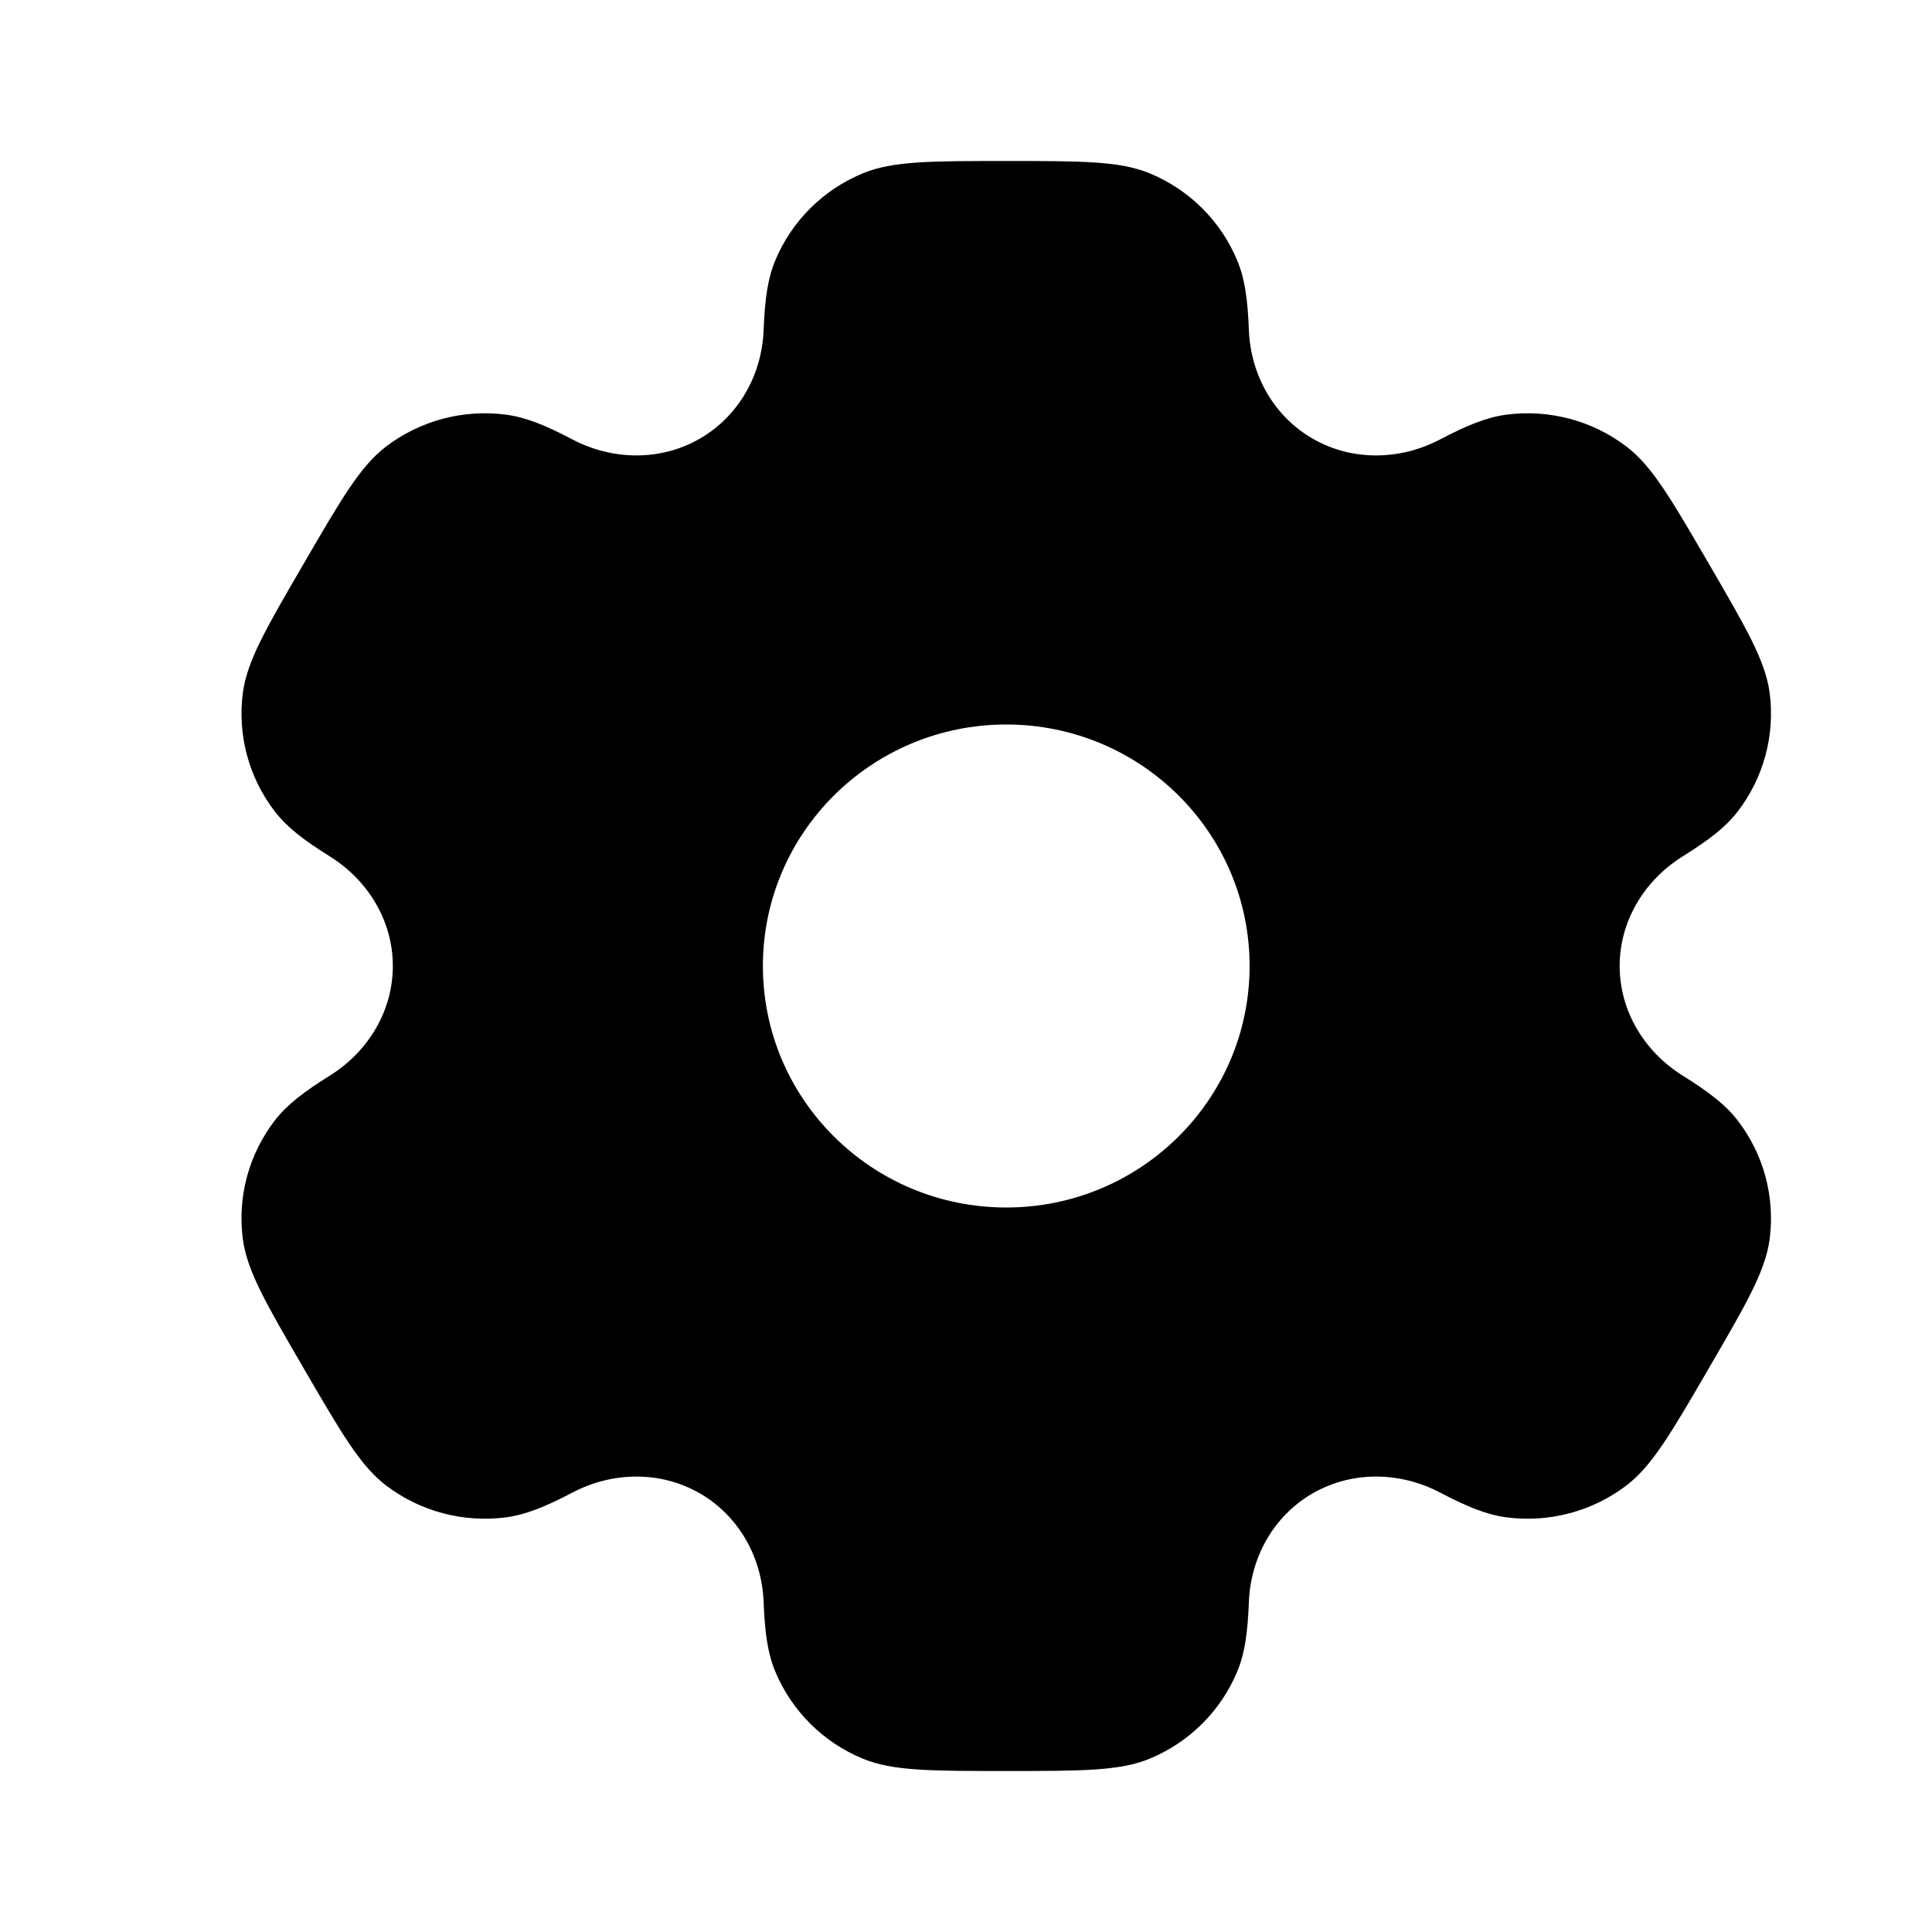
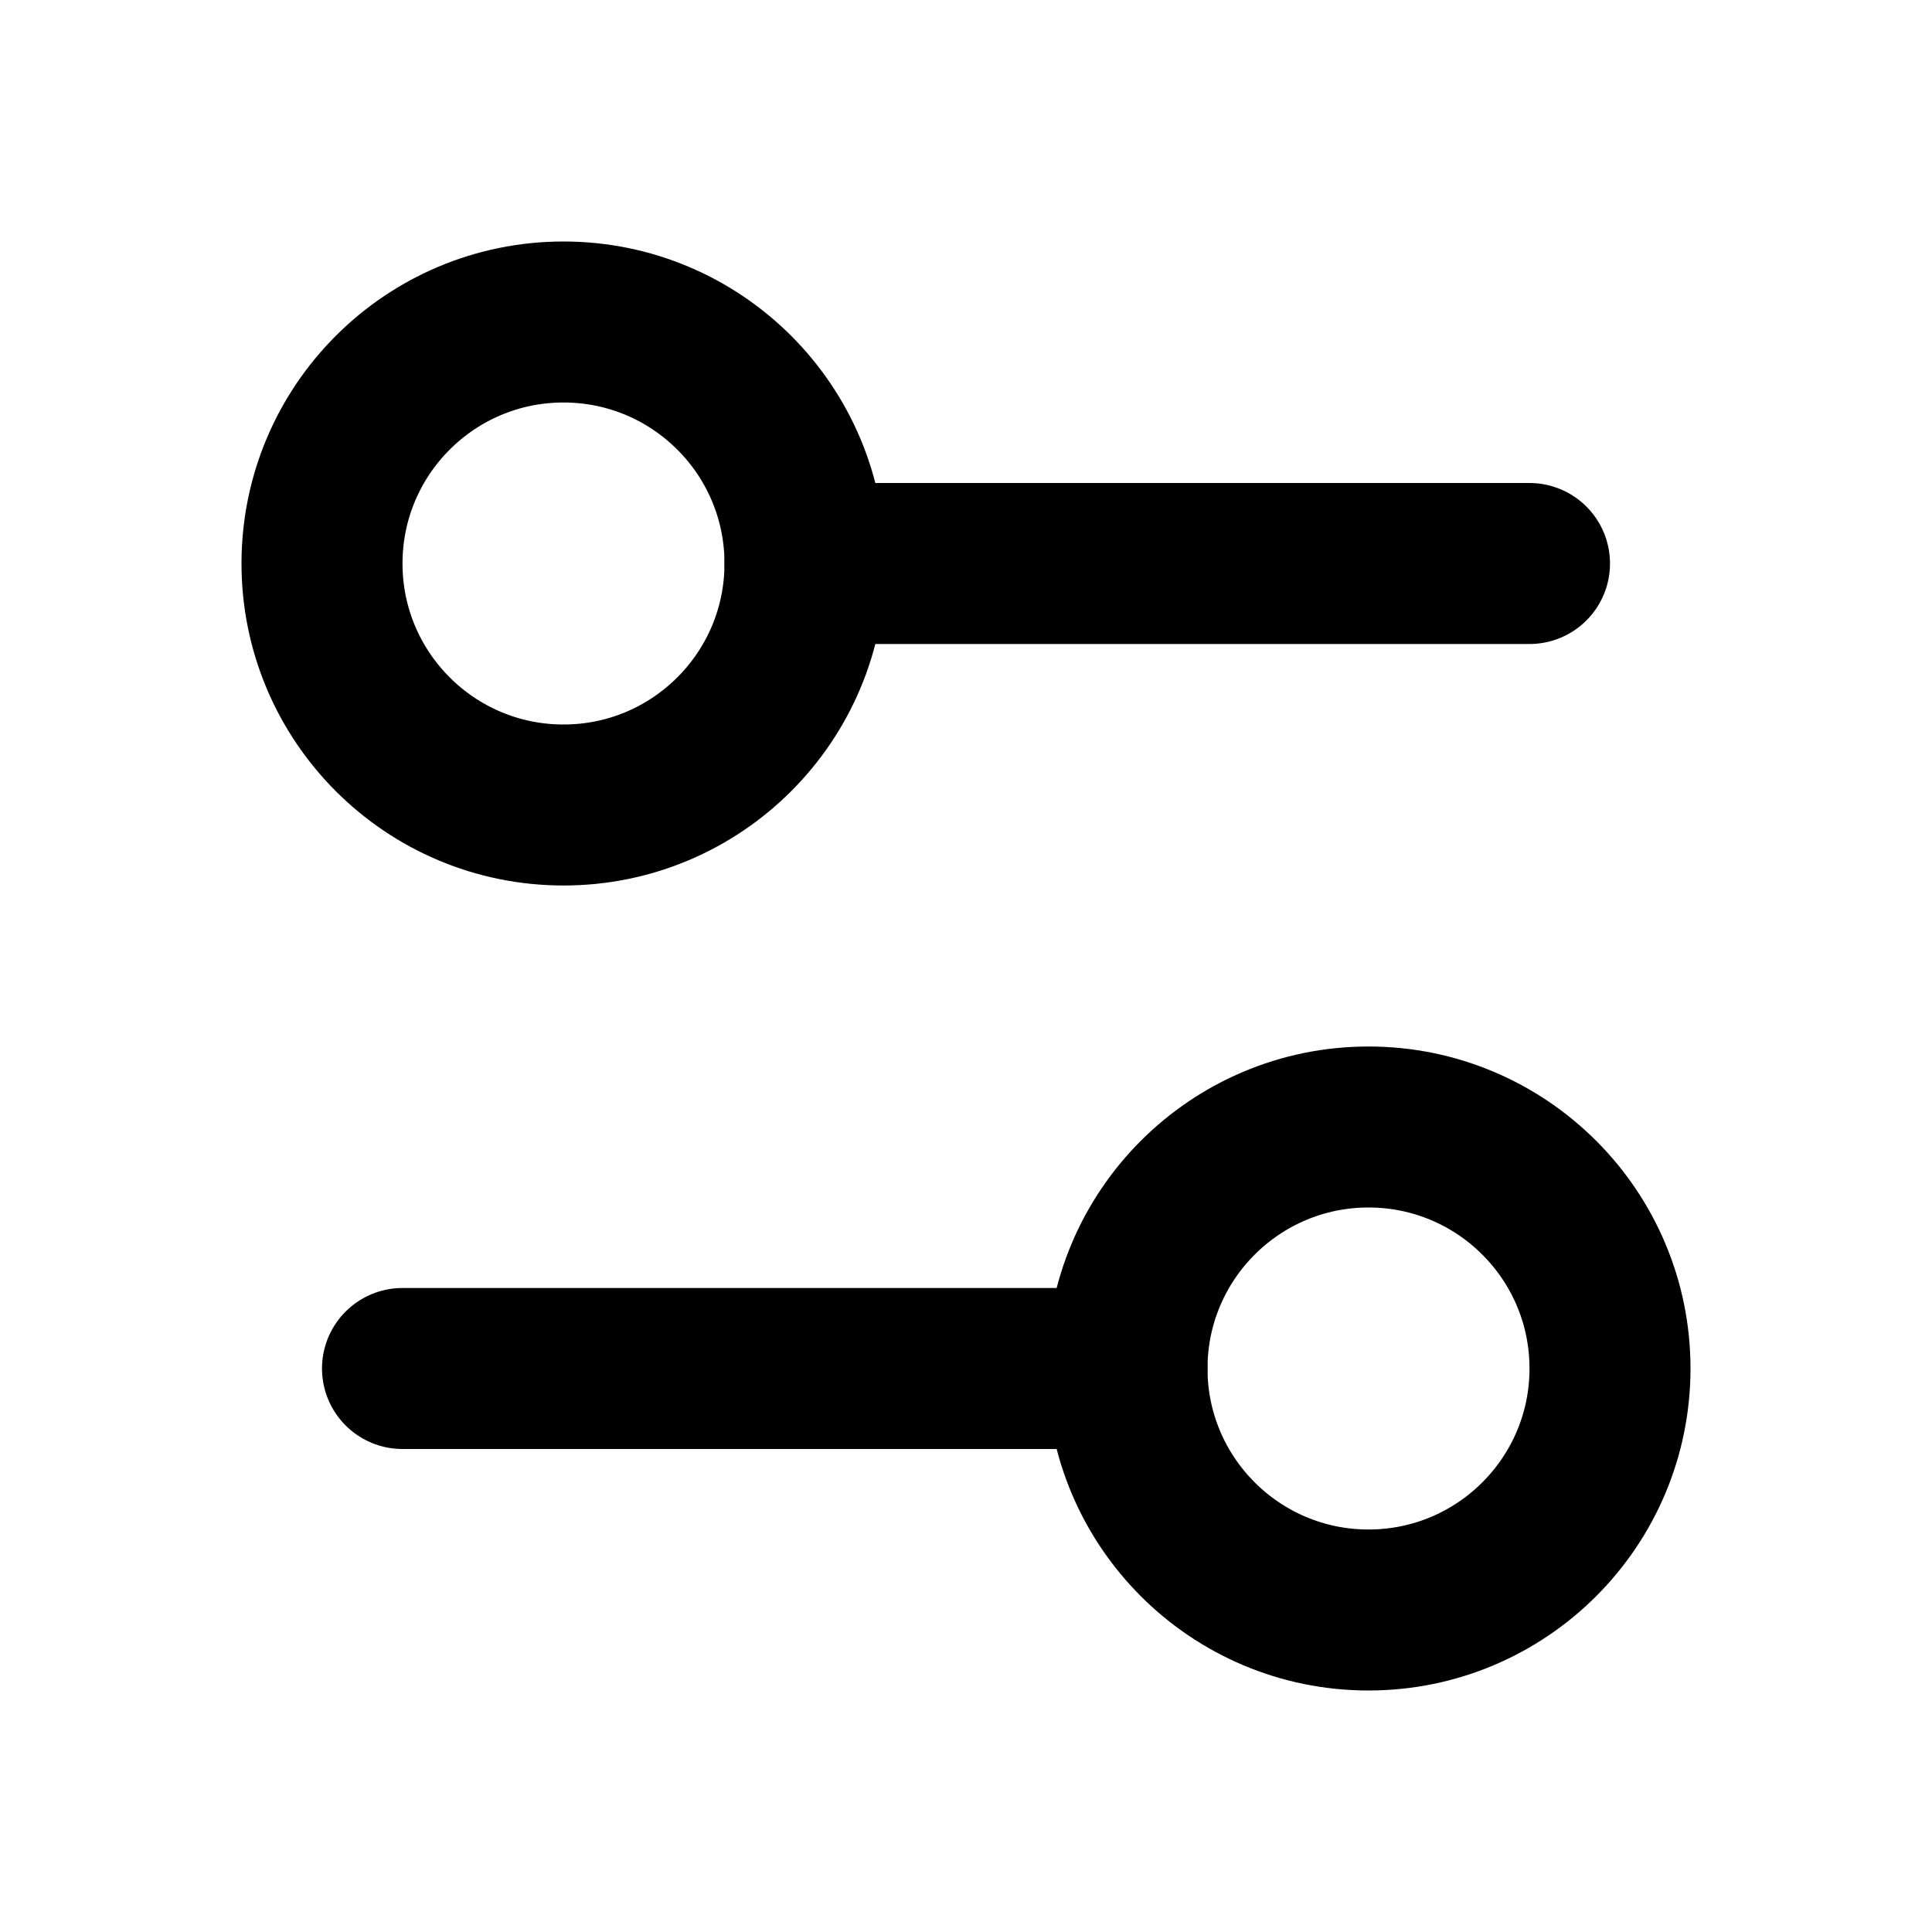
- <svg xmlns="http://www.w3.org/2000/svg" fill="currentColor" height="100%" preserveAspectRatio="xMidYMid meet" viewBox="0 0 24 24" width="100%">
-   <path clip-rule="evenodd" d="M14.279 2.152C13.909 2 13.439 2 12.5 2C11.561 2 11.091 2 10.721 2.152C10.227 2.355 9.835 2.745 9.631 3.235C9.537 3.458 9.501 3.719 9.486 4.098C9.465 4.656 9.177 5.172 8.69 5.451C8.203 5.73 7.609 5.72 7.111 5.459C6.773 5.281 6.528 5.183 6.286 5.151C5.756 5.082 5.22 5.224 4.796 5.547C4.478 5.789 4.243 6.193 3.774 7C3.304 7.807 3.07 8.21 3.017 8.605C2.948 9.131 3.091 9.663 3.417 10.084C3.565 10.276 3.774 10.437 4.098 10.639C4.574 10.936 4.88 11.442 4.88 12C4.88 12.558 4.574 13.064 4.098 13.361C3.774 13.563 3.565 13.724 3.416 13.916C3.091 14.337 2.947 14.869 3.017 15.395C3.07 15.789 3.304 16.193 3.774 17C4.243 17.807 4.478 18.211 4.796 18.453C5.22 18.776 5.756 18.918 6.286 18.849C6.528 18.817 6.773 18.719 7.111 18.541C7.609 18.28 8.203 18.27 8.69 18.549C9.177 18.828 9.465 19.344 9.486 19.902C9.501 20.282 9.537 20.542 9.631 20.765C9.835 21.255 10.227 21.645 10.721 21.848C11.091 22 11.561 22 12.5 22C13.439 22 13.909 22 14.279 21.848C14.773 21.645 15.165 21.255 15.369 20.765C15.463 20.542 15.499 20.282 15.514 19.902C15.535 19.344 15.823 18.828 16.31 18.549C16.797 18.27 17.391 18.28 17.889 18.541C18.227 18.719 18.472 18.817 18.714 18.849C19.244 18.918 19.78 18.776 20.204 18.453C20.522 18.21 20.757 17.807 21.226 17C21.696 16.193 21.93 15.789 21.983 15.395C22.052 14.869 21.909 14.337 21.584 13.916C21.435 13.724 21.226 13.563 20.902 13.361C20.426 13.064 20.12 12.558 20.12 12C20.12 11.442 20.426 10.936 20.902 10.639C21.226 10.437 21.435 10.276 21.584 10.084C21.909 9.663 22.052 9.131 21.983 8.605C21.93 8.211 21.696 7.807 21.226 7C20.757 6.193 20.522 5.789 20.204 5.547C19.78 5.224 19.244 5.082 18.714 5.151C18.472 5.183 18.227 5.281 17.889 5.459C17.392 5.72 16.797 5.73 16.31 5.451C15.823 5.172 15.535 4.656 15.514 4.098C15.499 3.718 15.463 3.458 15.369 3.235C15.165 2.745 14.773 2.355 14.279 2.152ZM12.5 15C14.169 15 15.523 13.657 15.523 12C15.523 10.343 14.169 9 12.5 9C10.831 9 9.477 10.343 9.477 12C9.477 13.657 10.831 15 12.5 15Z" fill-rule="evenodd" />
+ <svg xmlns="http://www.w3.org/2000/svg" width="24" height="24" viewBox="0 0 24 24" fill="none" stroke="currentColor" stroke-width="2" stroke-linecap="round" stroke-linejoin="round" class="lucide lucide-settings-2 preview-icon">
+   <path d="M14 17H5" />
+   <path d="M19 7h-9" />
+   <circle cx="17" cy="17" r="3" />
+   <circle cx="7" cy="7" r="3" />
</svg>
